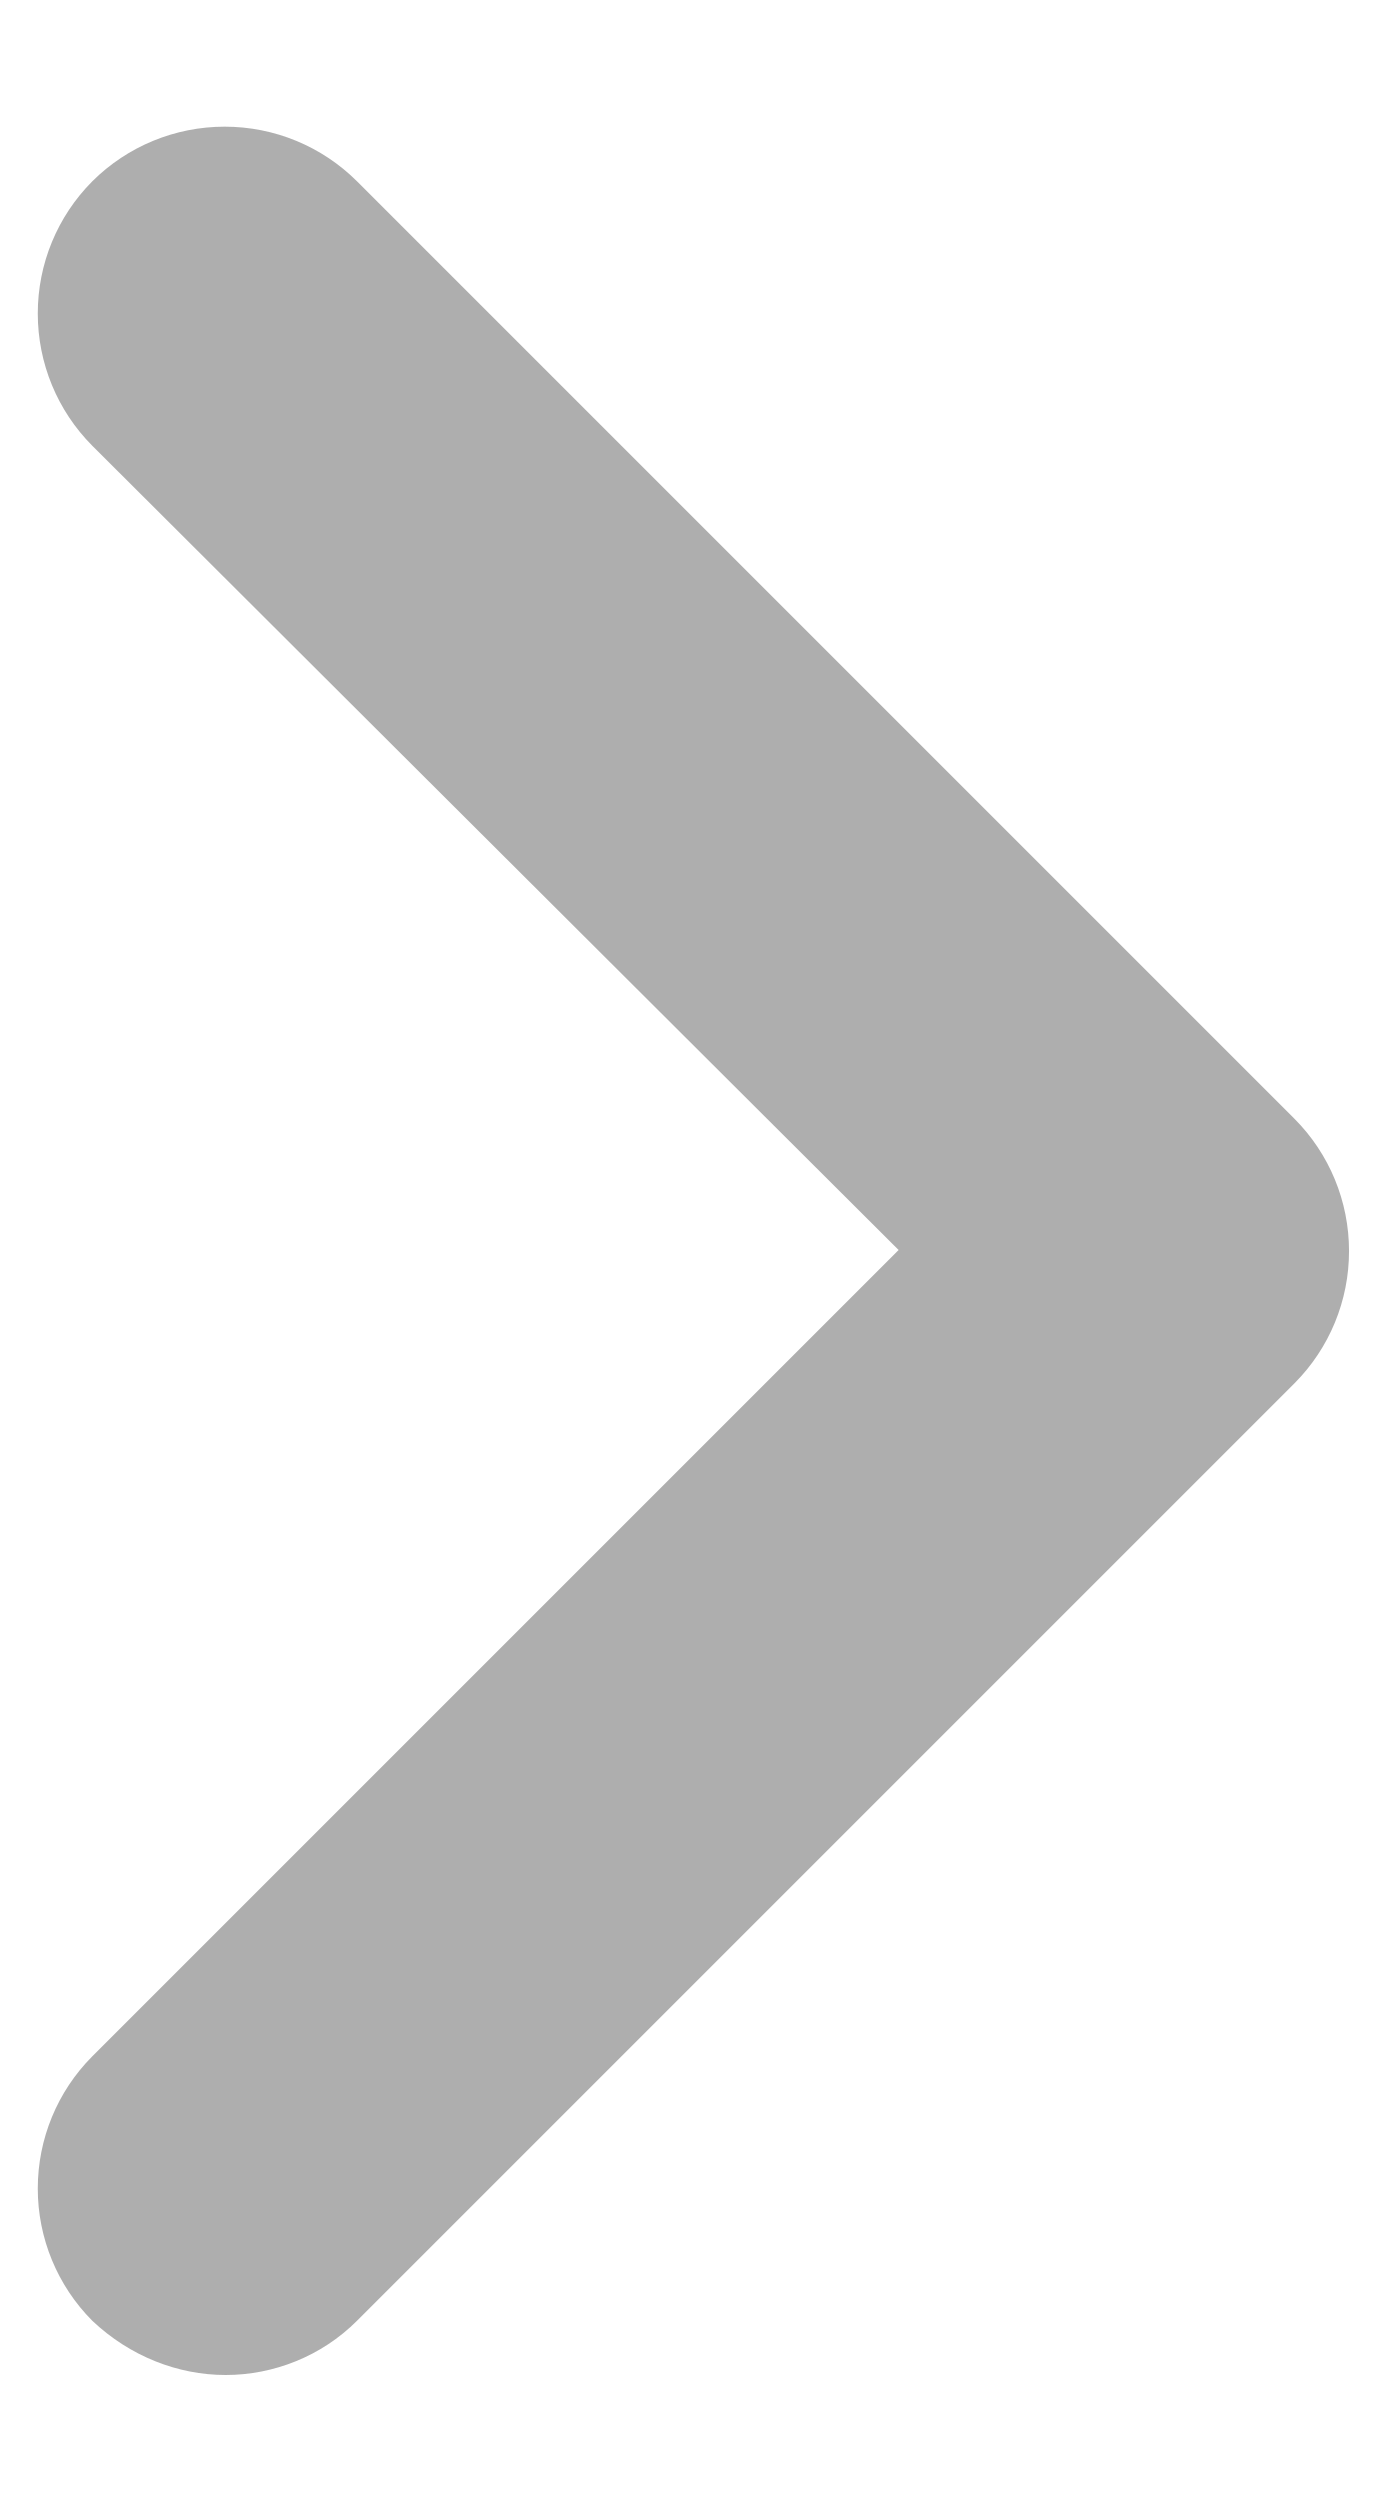
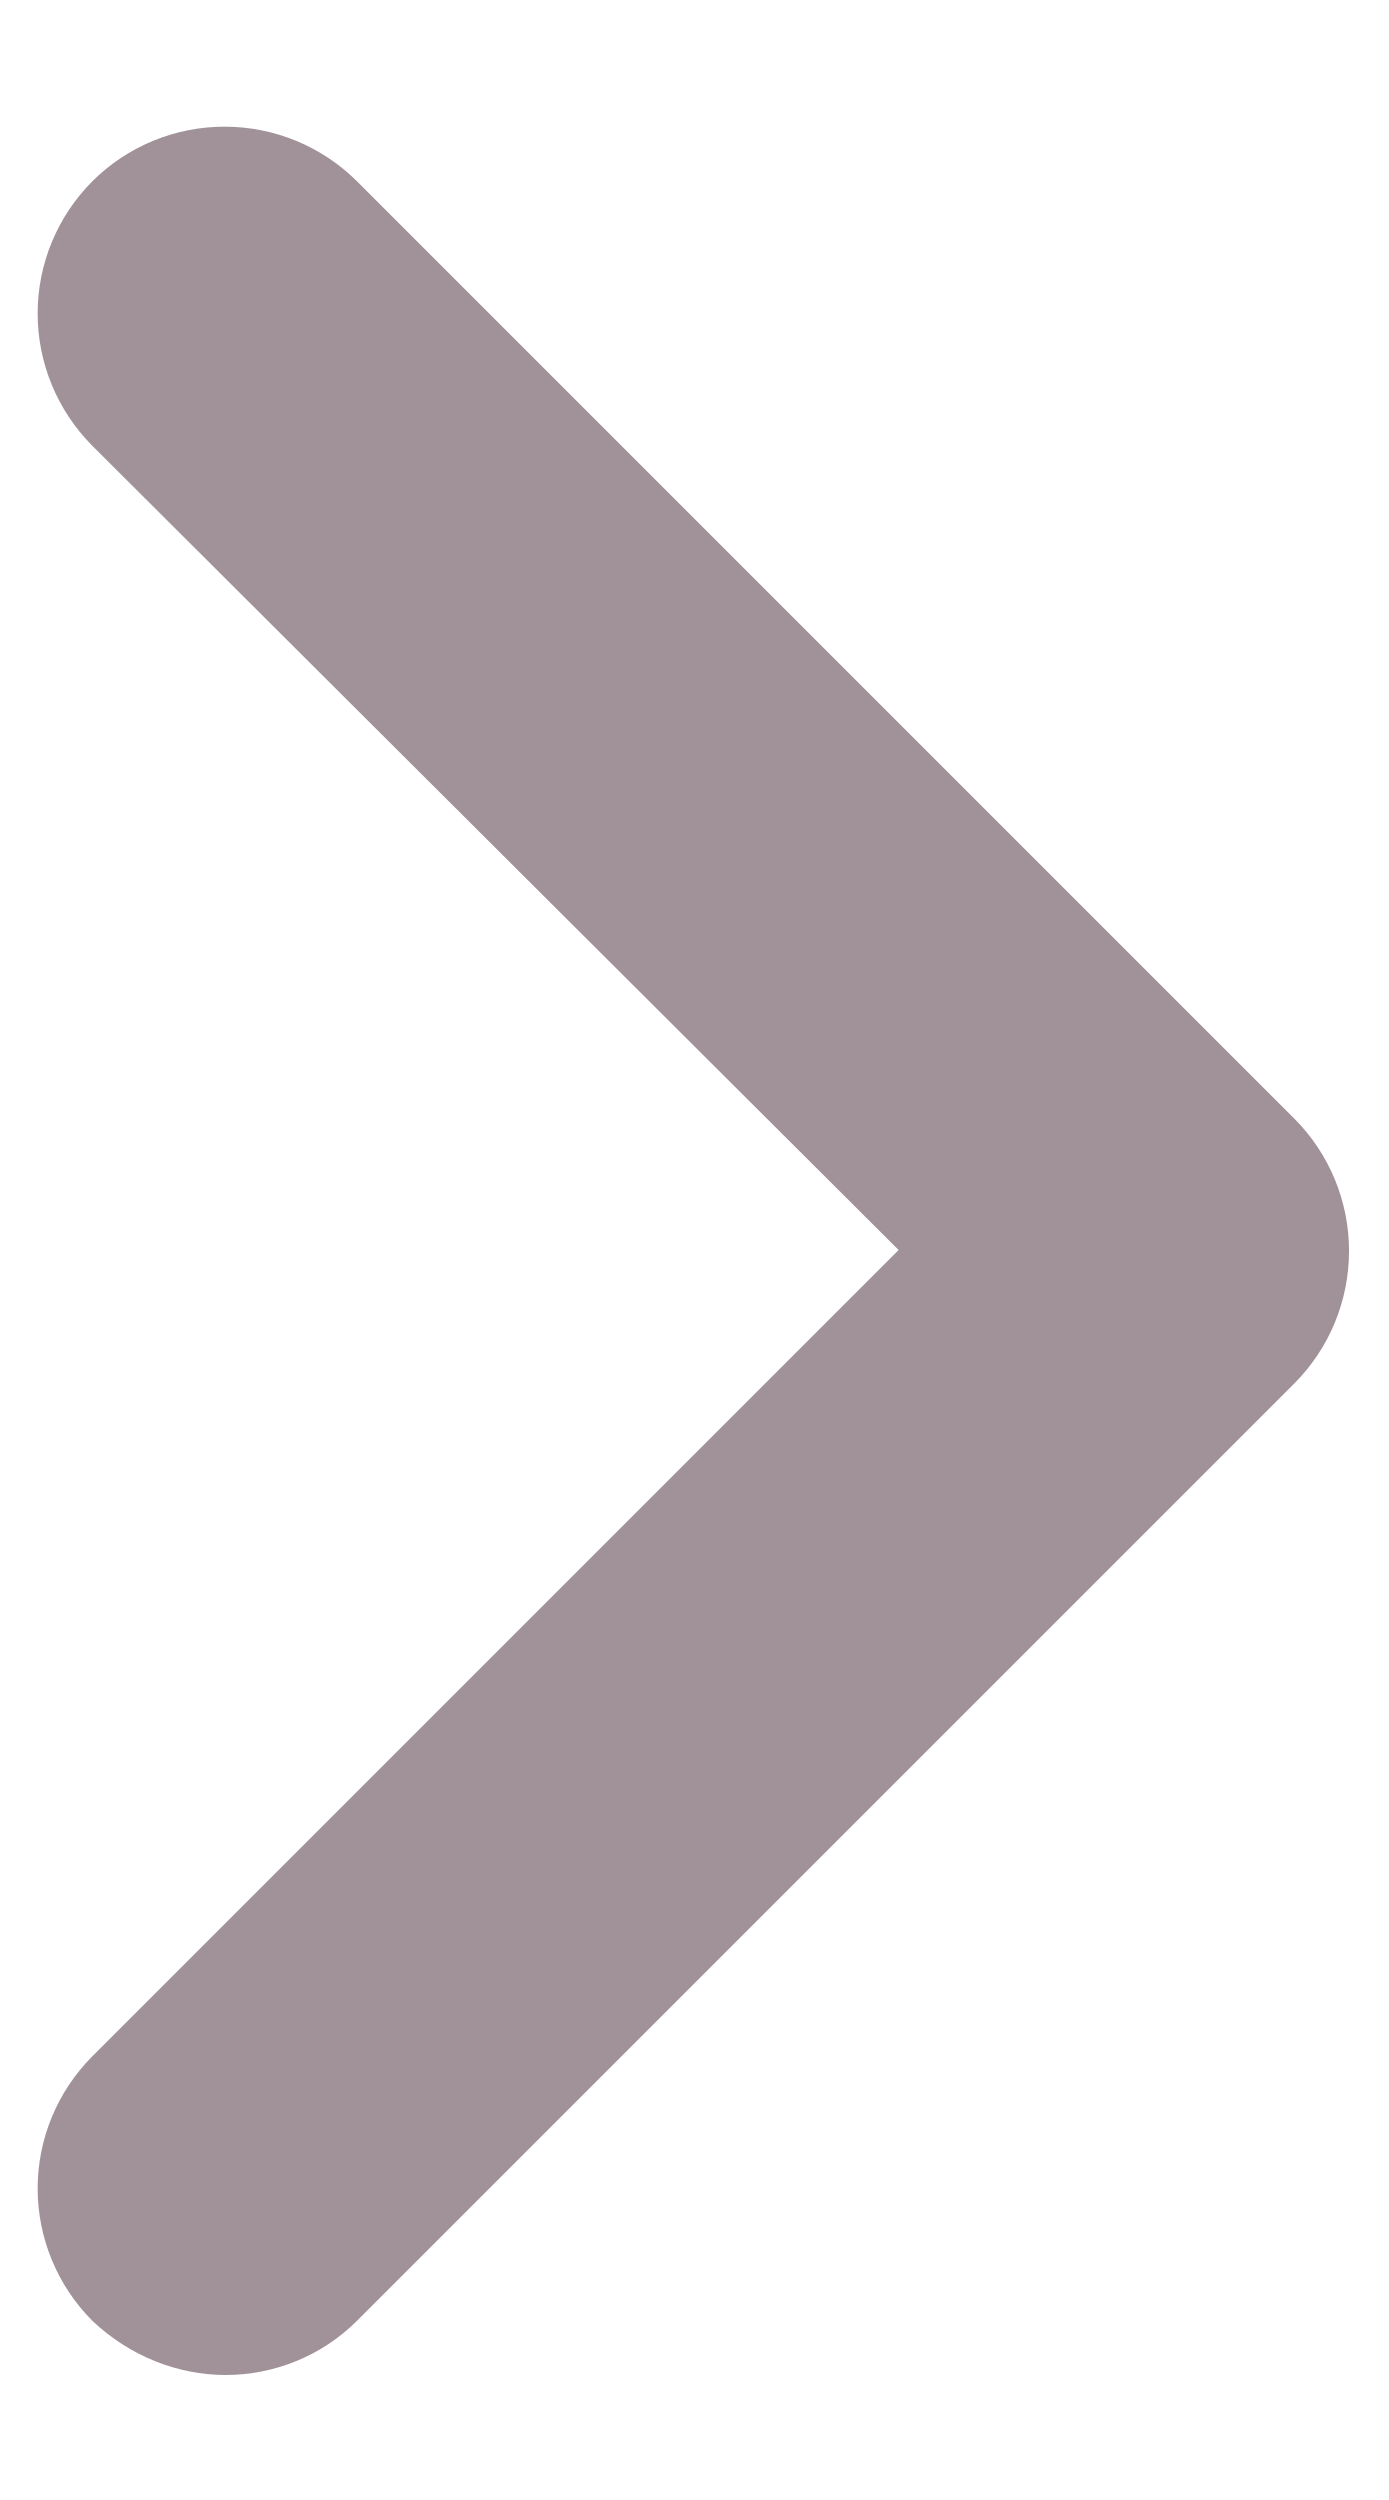
<svg xmlns="http://www.w3.org/2000/svg" width="10" height="18" viewBox="0 0 10 18" fill="none">
-   <path fill-rule="evenodd" clip-rule="evenodd" d="M1.625 17.1C1.28 17.1 0.935 16.965 0.665 16.71C0.413 16.457 0.272 16.114 0.272 15.758C0.272 15.4 0.413 15.058 0.665 14.805L6.47 9L0.665 3.21C0.413 2.957 0.272 2.615 0.272 2.257C0.272 1.9 0.413 1.558 0.665 1.305C0.918 1.053 1.261 0.912 1.618 0.912C1.975 0.912 2.317 1.053 2.57 1.305L9.32 8.055C9.572 8.308 9.713 8.65 9.713 9.008C9.713 9.365 9.572 9.707 9.32 9.96L2.57 16.71C2.315 16.965 1.97 17.1 1.625 17.1Z" fill="#AEAEAE" />
+   <path fill-rule="evenodd" clip-rule="evenodd" d="M1.625 17.1C1.28 17.1 0.935 16.965 0.665 16.71C0.413 16.457 0.271 16.114 0.271 15.757C0.271 15.4 0.413 15.058 0.665 14.805L6.47 9L0.665 3.21C0.413 2.957 0.271 2.614 0.271 2.257C0.271 1.9 0.413 1.558 0.665 1.305C0.918 1.053 1.26 0.912 1.617 0.912C1.974 0.912 2.317 1.053 2.57 1.305L9.32 8.055C9.572 8.308 9.713 8.65 9.713 9.007C9.713 9.364 9.572 9.707 9.32 9.96L2.57 16.71C2.315 16.965 1.97 17.1 1.625 17.1Z" fill="#A1929A" />
</svg>
